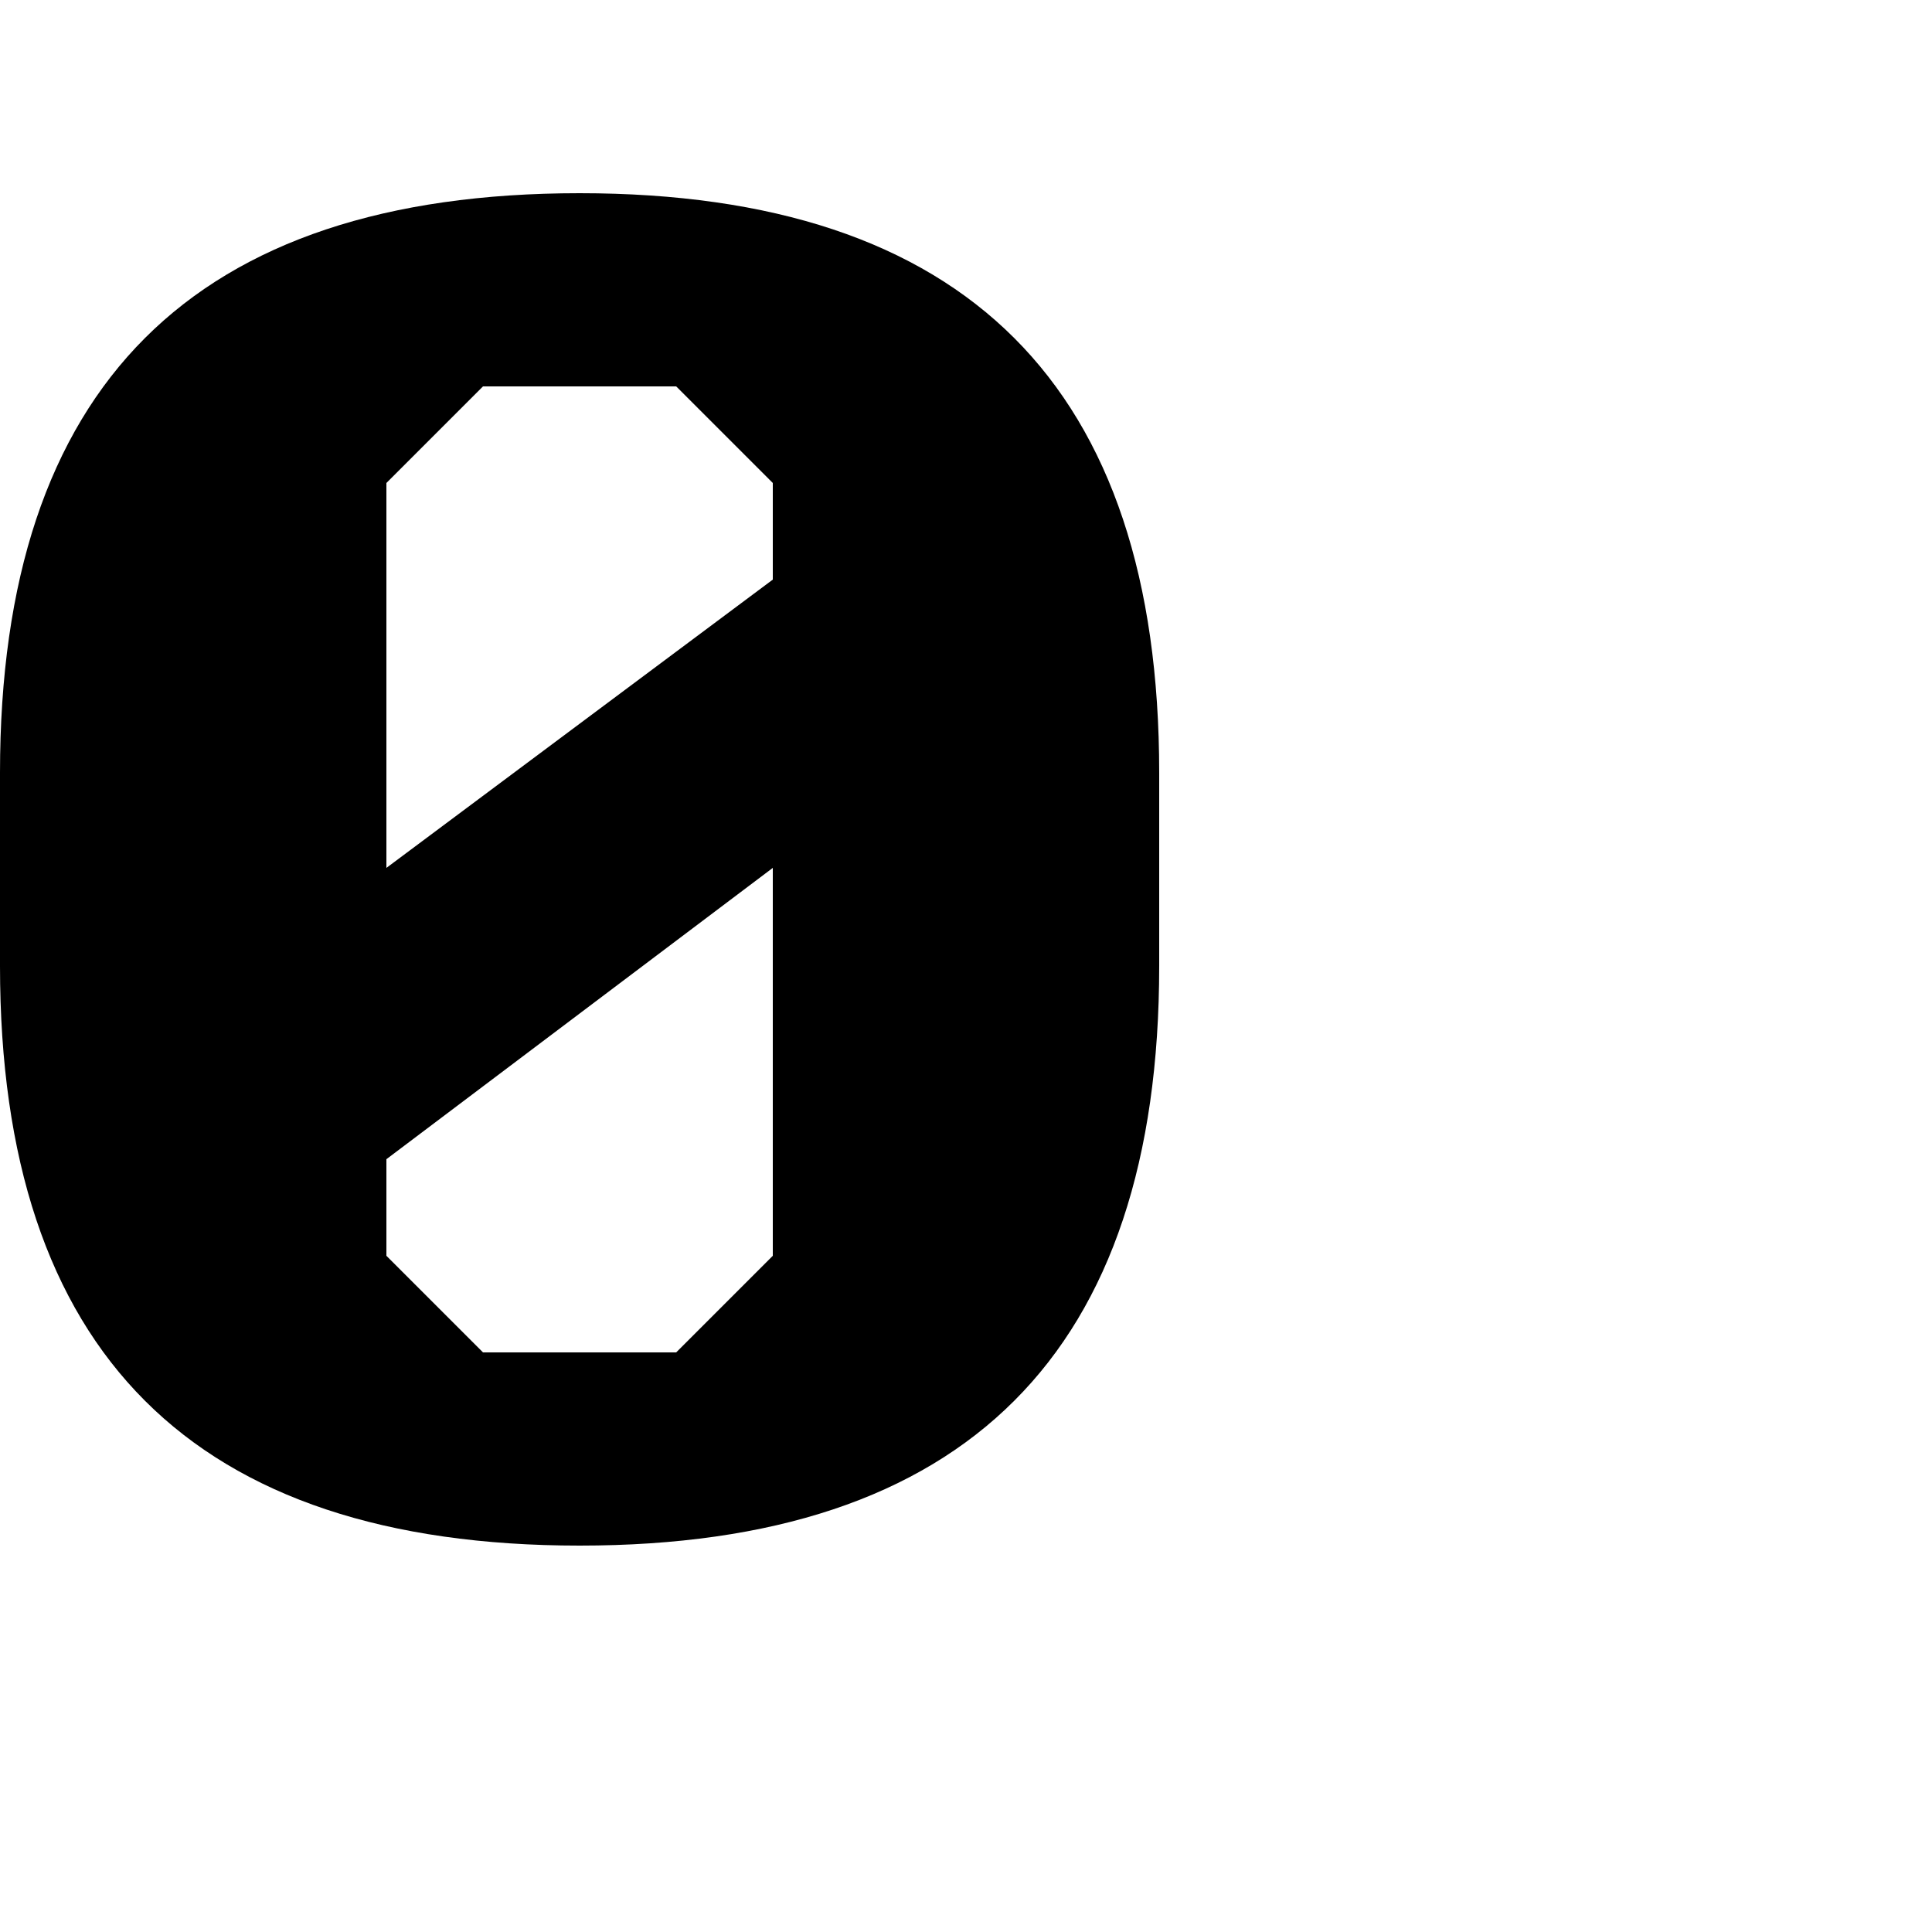
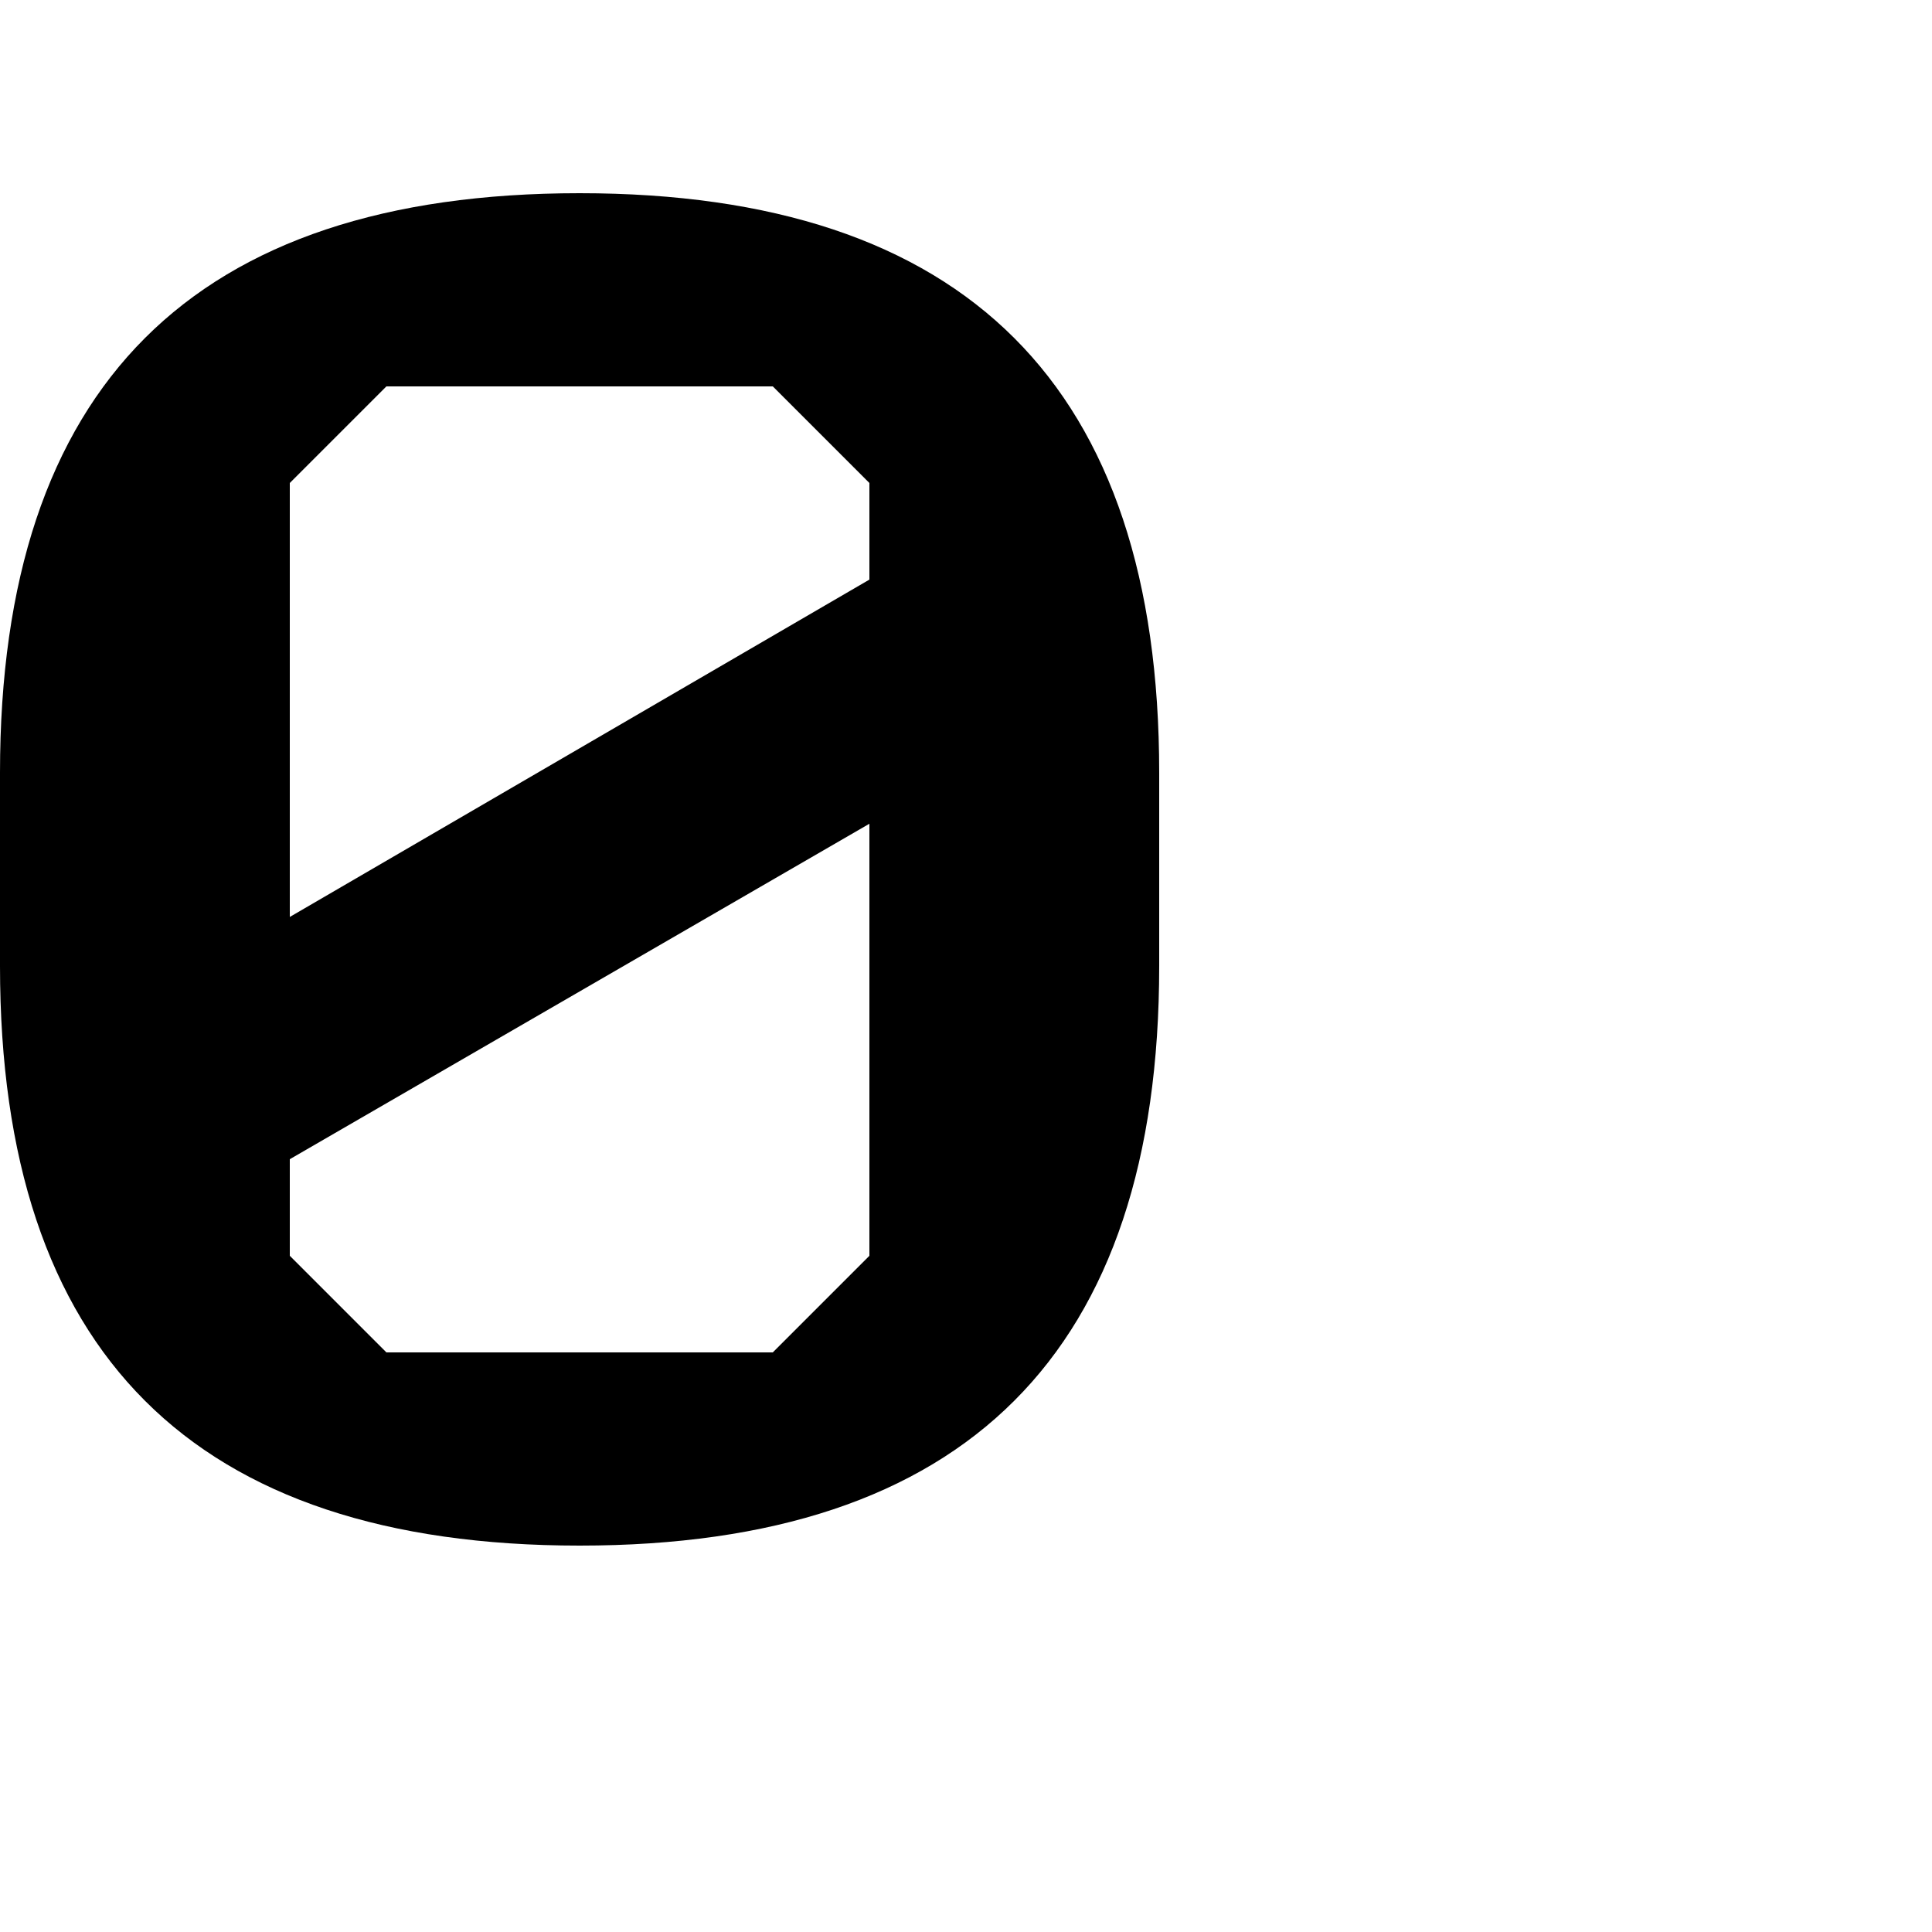
<svg xmlns="http://www.w3.org/2000/svg" height="1024" width="1024" version="1.1" id="svg4375" viewBox="0 0 1024 1024" xml:space="preserve">
  <defs id="defs4">
    <linearGradient id="linearGradient8000">
      <stop style="stop-color:#000000;stop-opacity:1;" offset="0" id="stop7998" />
    </linearGradient>
    <clipPath clipPathUnits="userSpaceOnUse" id="clipPath6029">
      <g id="use6031" />
    </clipPath>
  </defs>
  <g id="layer1" style="display:inline">
-     <path id="path30940" style="display:inline;fill:#000000;stroke-width:1.037" d="M 409.6,460 204.8,614.4 v 51.2 l 51.2,51.2 h 102.4 l 51.2,-51.2 z M 358.4,204.8 H 256 L 204.8,256 V 460 L 409.6,307.2 V 256 Z M 307.2,102.4 c 204.8,0 307.2,102.4 307.2,307.2 V 512 C 614.4,716.8 512,819.2 307.2,819.2 102.4,819.2 0,716.8 0,512 V 409.6 C 0,204.8 102.4,102.4 307.2,102.4 Z" />
+     <path id="path30940" style="display:inline;fill:#000000;stroke-width:1.037" d="M 460.8,436.6 153.6,614.4 v 51.2 l 51.2,51.2 h 204.8 l 51.2,-51.2 z M 409.6,204.8 H 204.8 l -51.2,51.2 0,230 307.2,-178.8 V 256 Z M 307.2,102.4 c 204.8,0 307.2,102.4 307.2,307.2 V 512 C 614.4,716.8 512,819.2 307.2,819.2 102.4,819.2 0,716.8 0,512 V 409.6 C 0,204.8 102.4,102.4 307.2,102.4 Z" />
  </g>
</svg>
